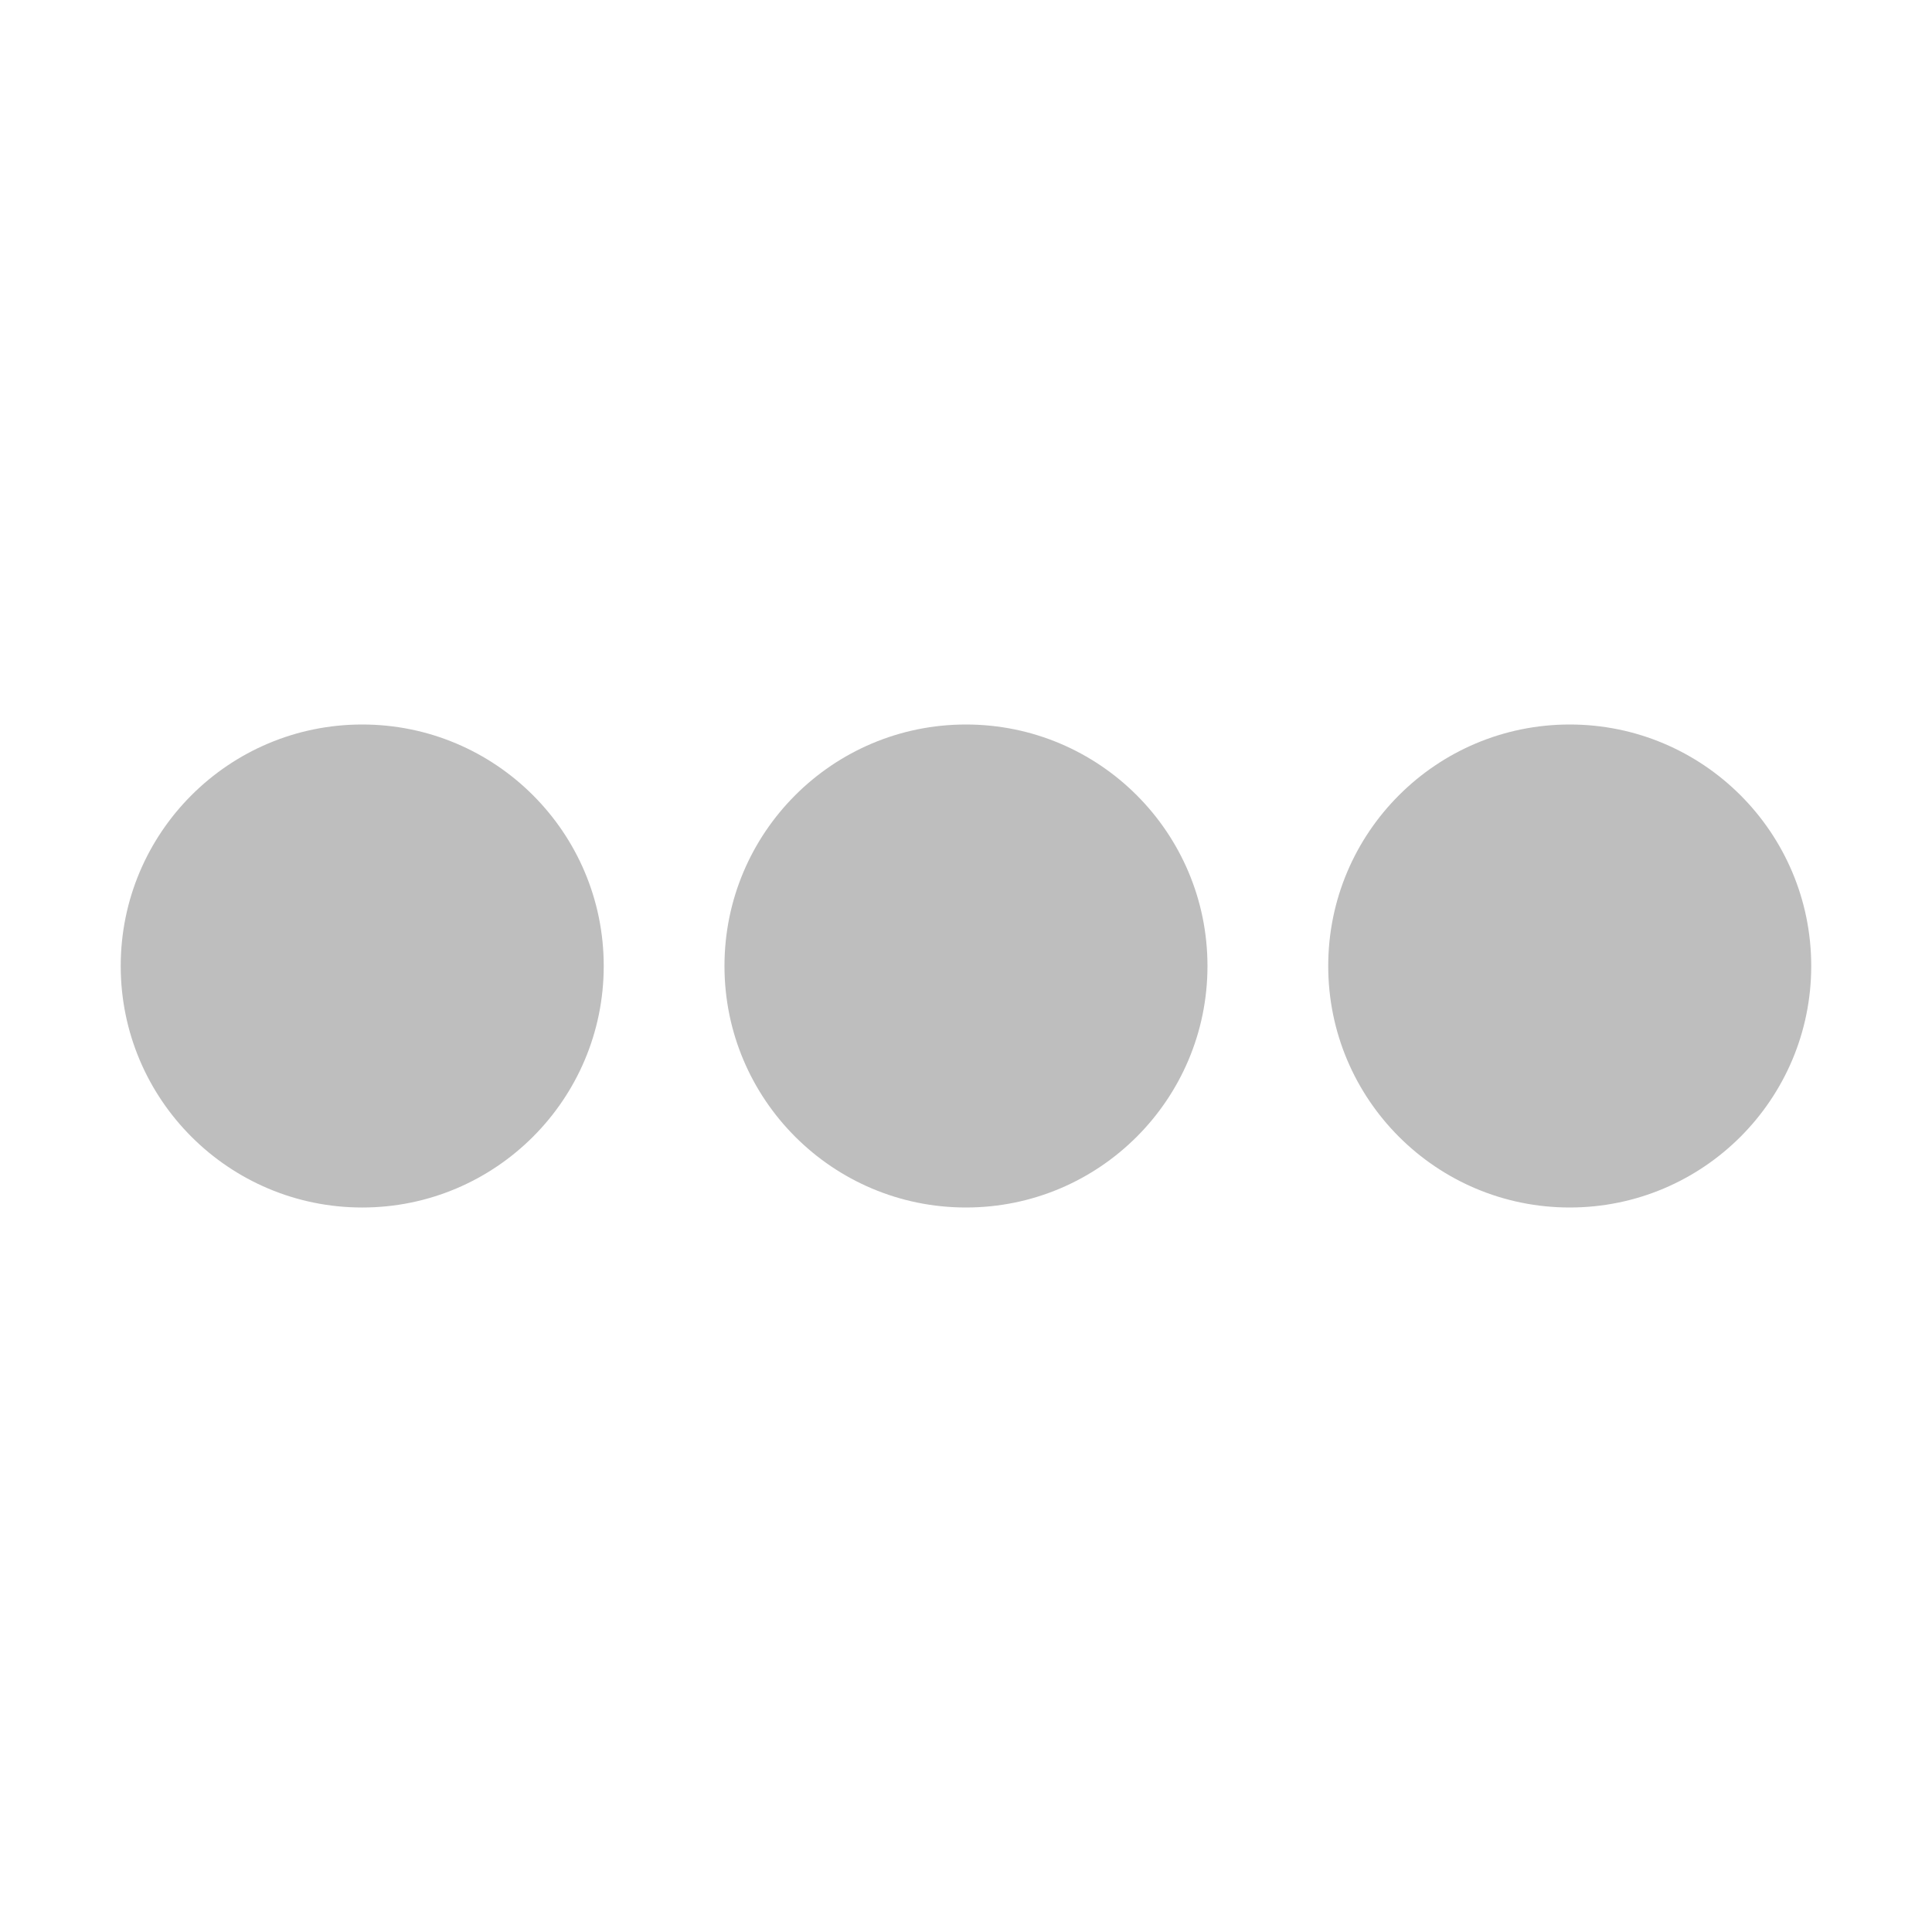
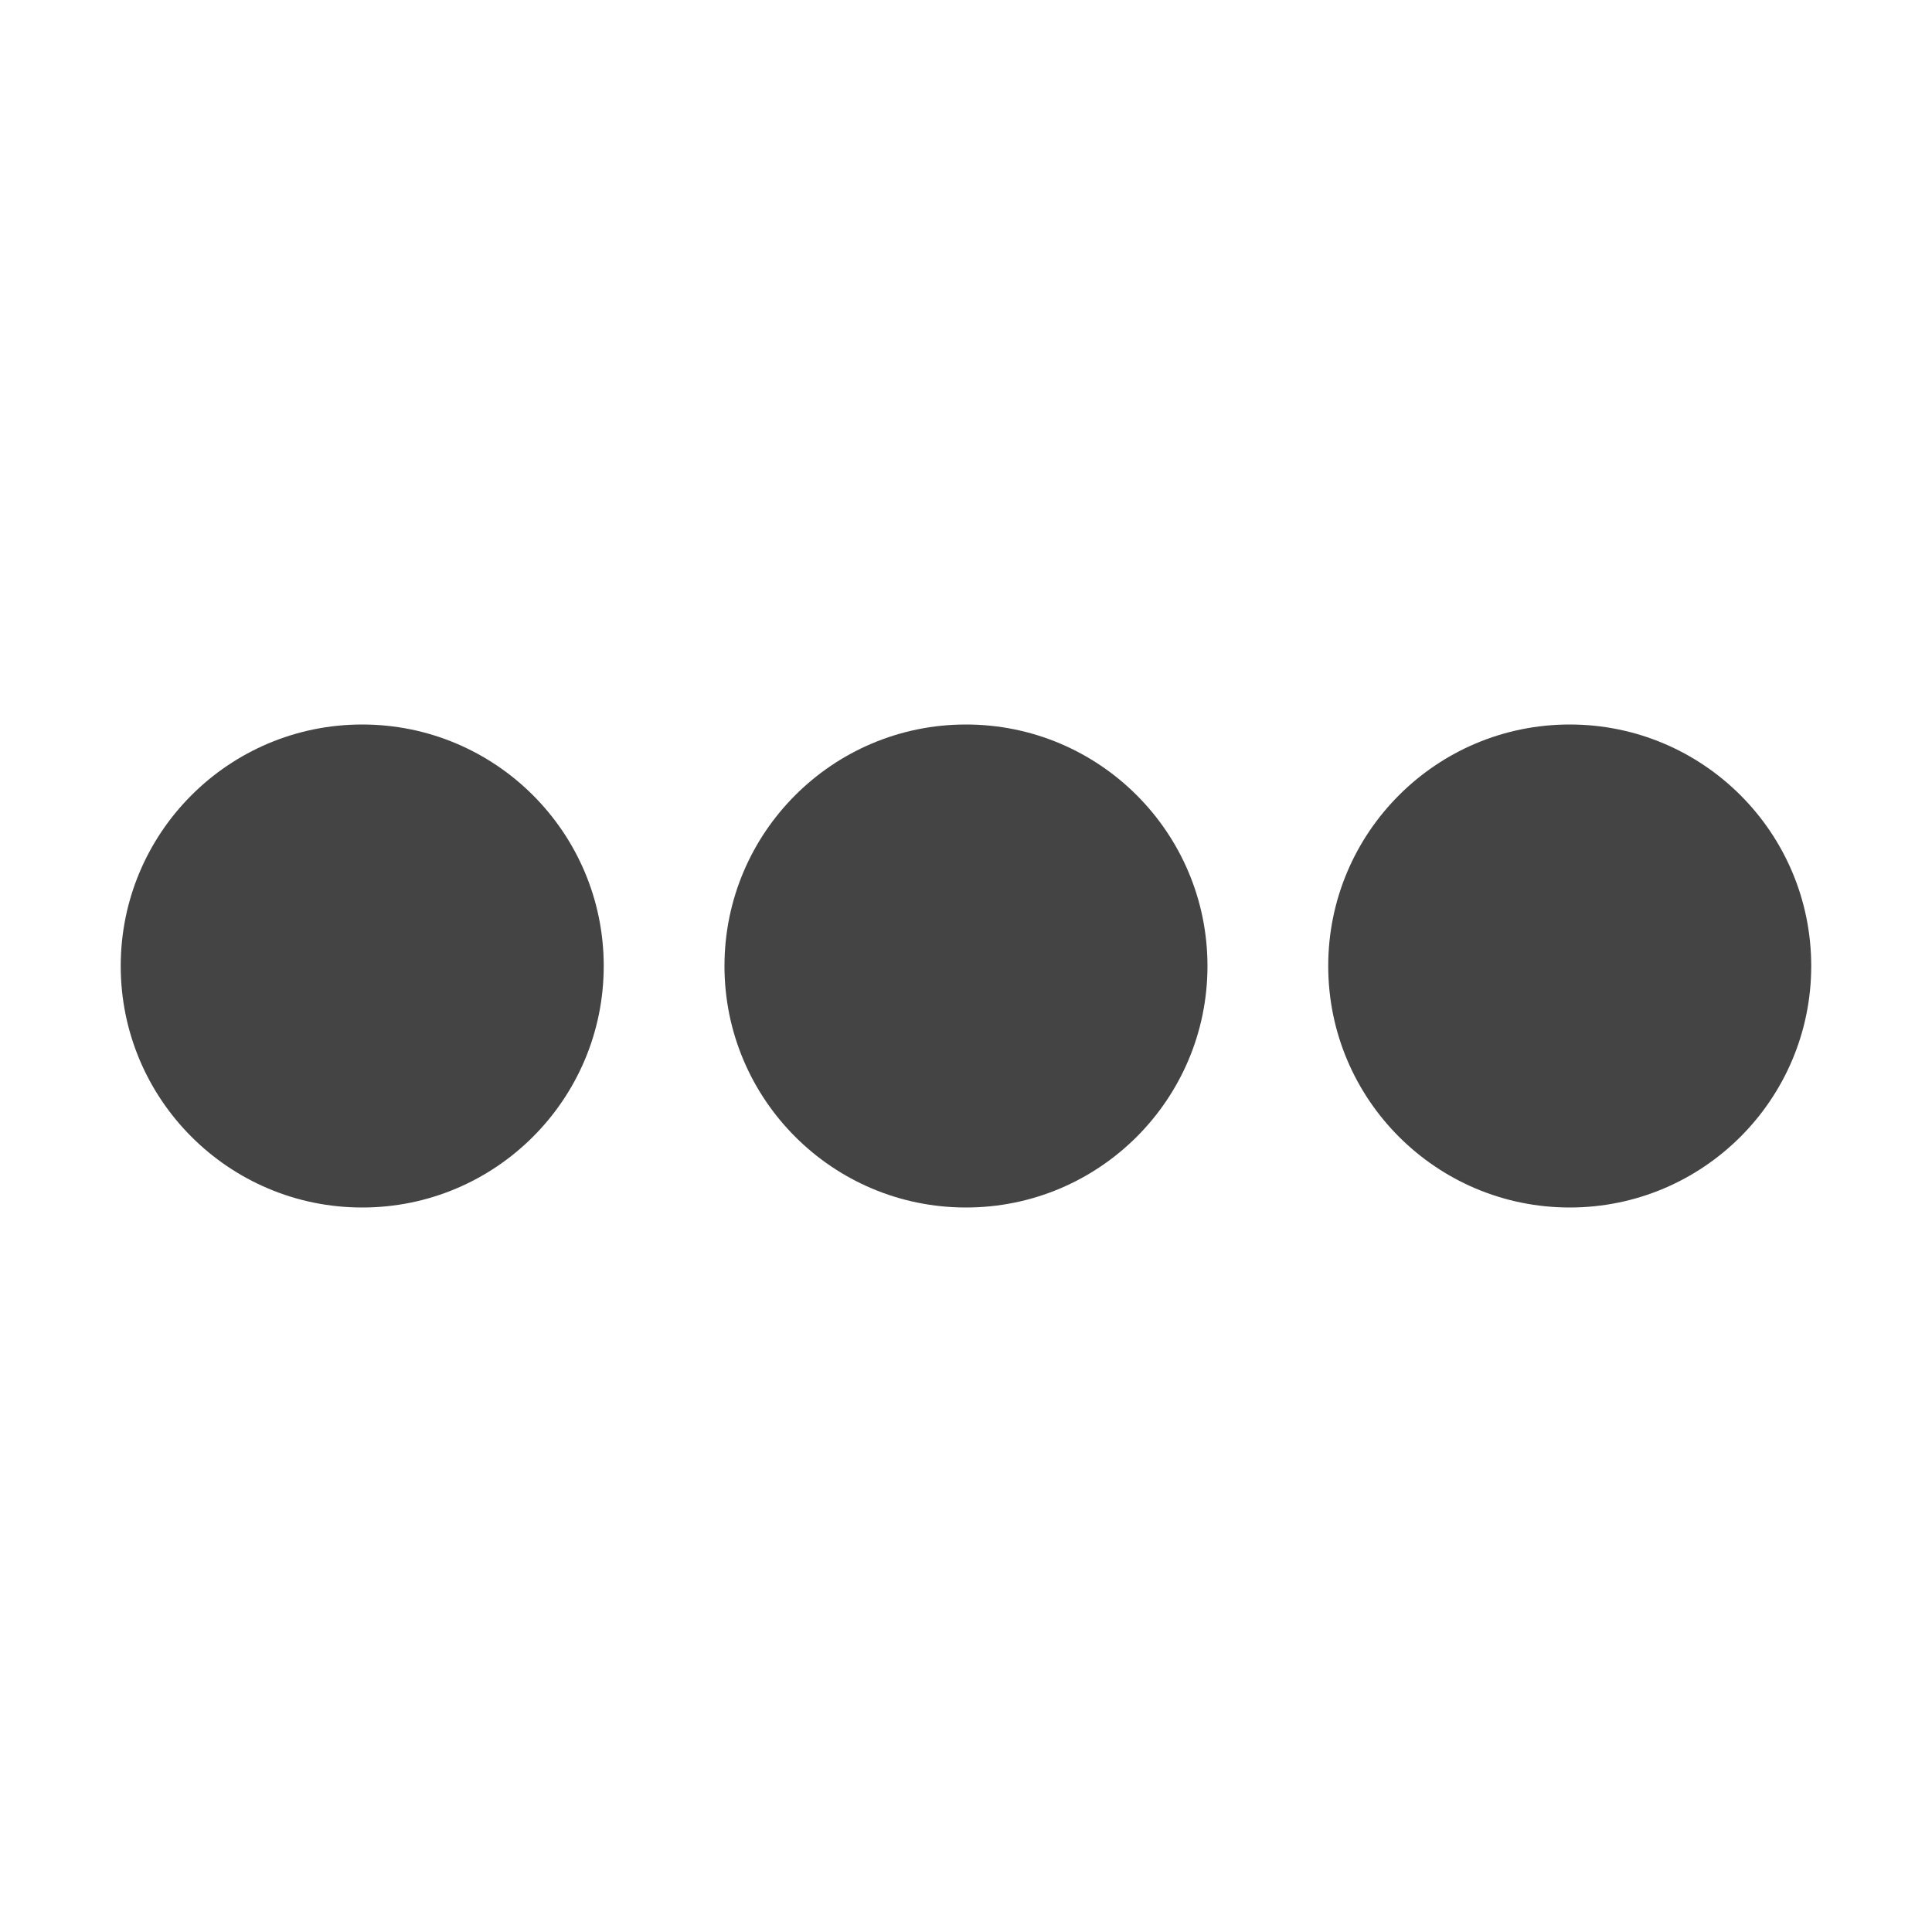
<svg xmlns="http://www.w3.org/2000/svg" width="16" height="16" version="1.1">
  <g id="layer9" transform="translate(-201.0004,-317)">
-     <path d="m 29,209 a 1,1 0 1 1 -2,0 1,1 0 1 1 2,0 z" transform="matrix(2.000025,0,0,2.000025,147.9995,-93.0052)" style="fill:#bebebe" />
-     <path d="m 29,209 a 1,1 0 1 1 -2,0 1,1 0 1 1 2,0 z" transform="matrix(2,0,0,2,153.0002,-93)" style="fill:#bebebe" />
-     <path d="m 29,209 a 1,1 0 1 1 -2,0 1,1 0 1 1 2,0 z" transform="matrix(2,0,0,2,158.0002,-93)" style="fill:#bebebe" />
+     <path fill="#444" d="m 29,209 a 1,1 0 1 1 -2,0 1,1 0 1 1 2,0 z" transform="matrix(2.000025,0,0,2.000025,147.9995,-93.0052)" />
+     <path fill="#444" d="m 29,209 a 1,1 0 1 1 -2,0 1,1 0 1 1 2,0 z" transform="matrix(2,0,0,2,153.0002,-93)" />
+     <path fill="#444" d="m 29,209 a 1,1 0 1 1 -2,0 1,1 0 1 1 2,0 z" transform="matrix(2,0,0,2,158.0002,-93)" />
  </g>
</svg>
